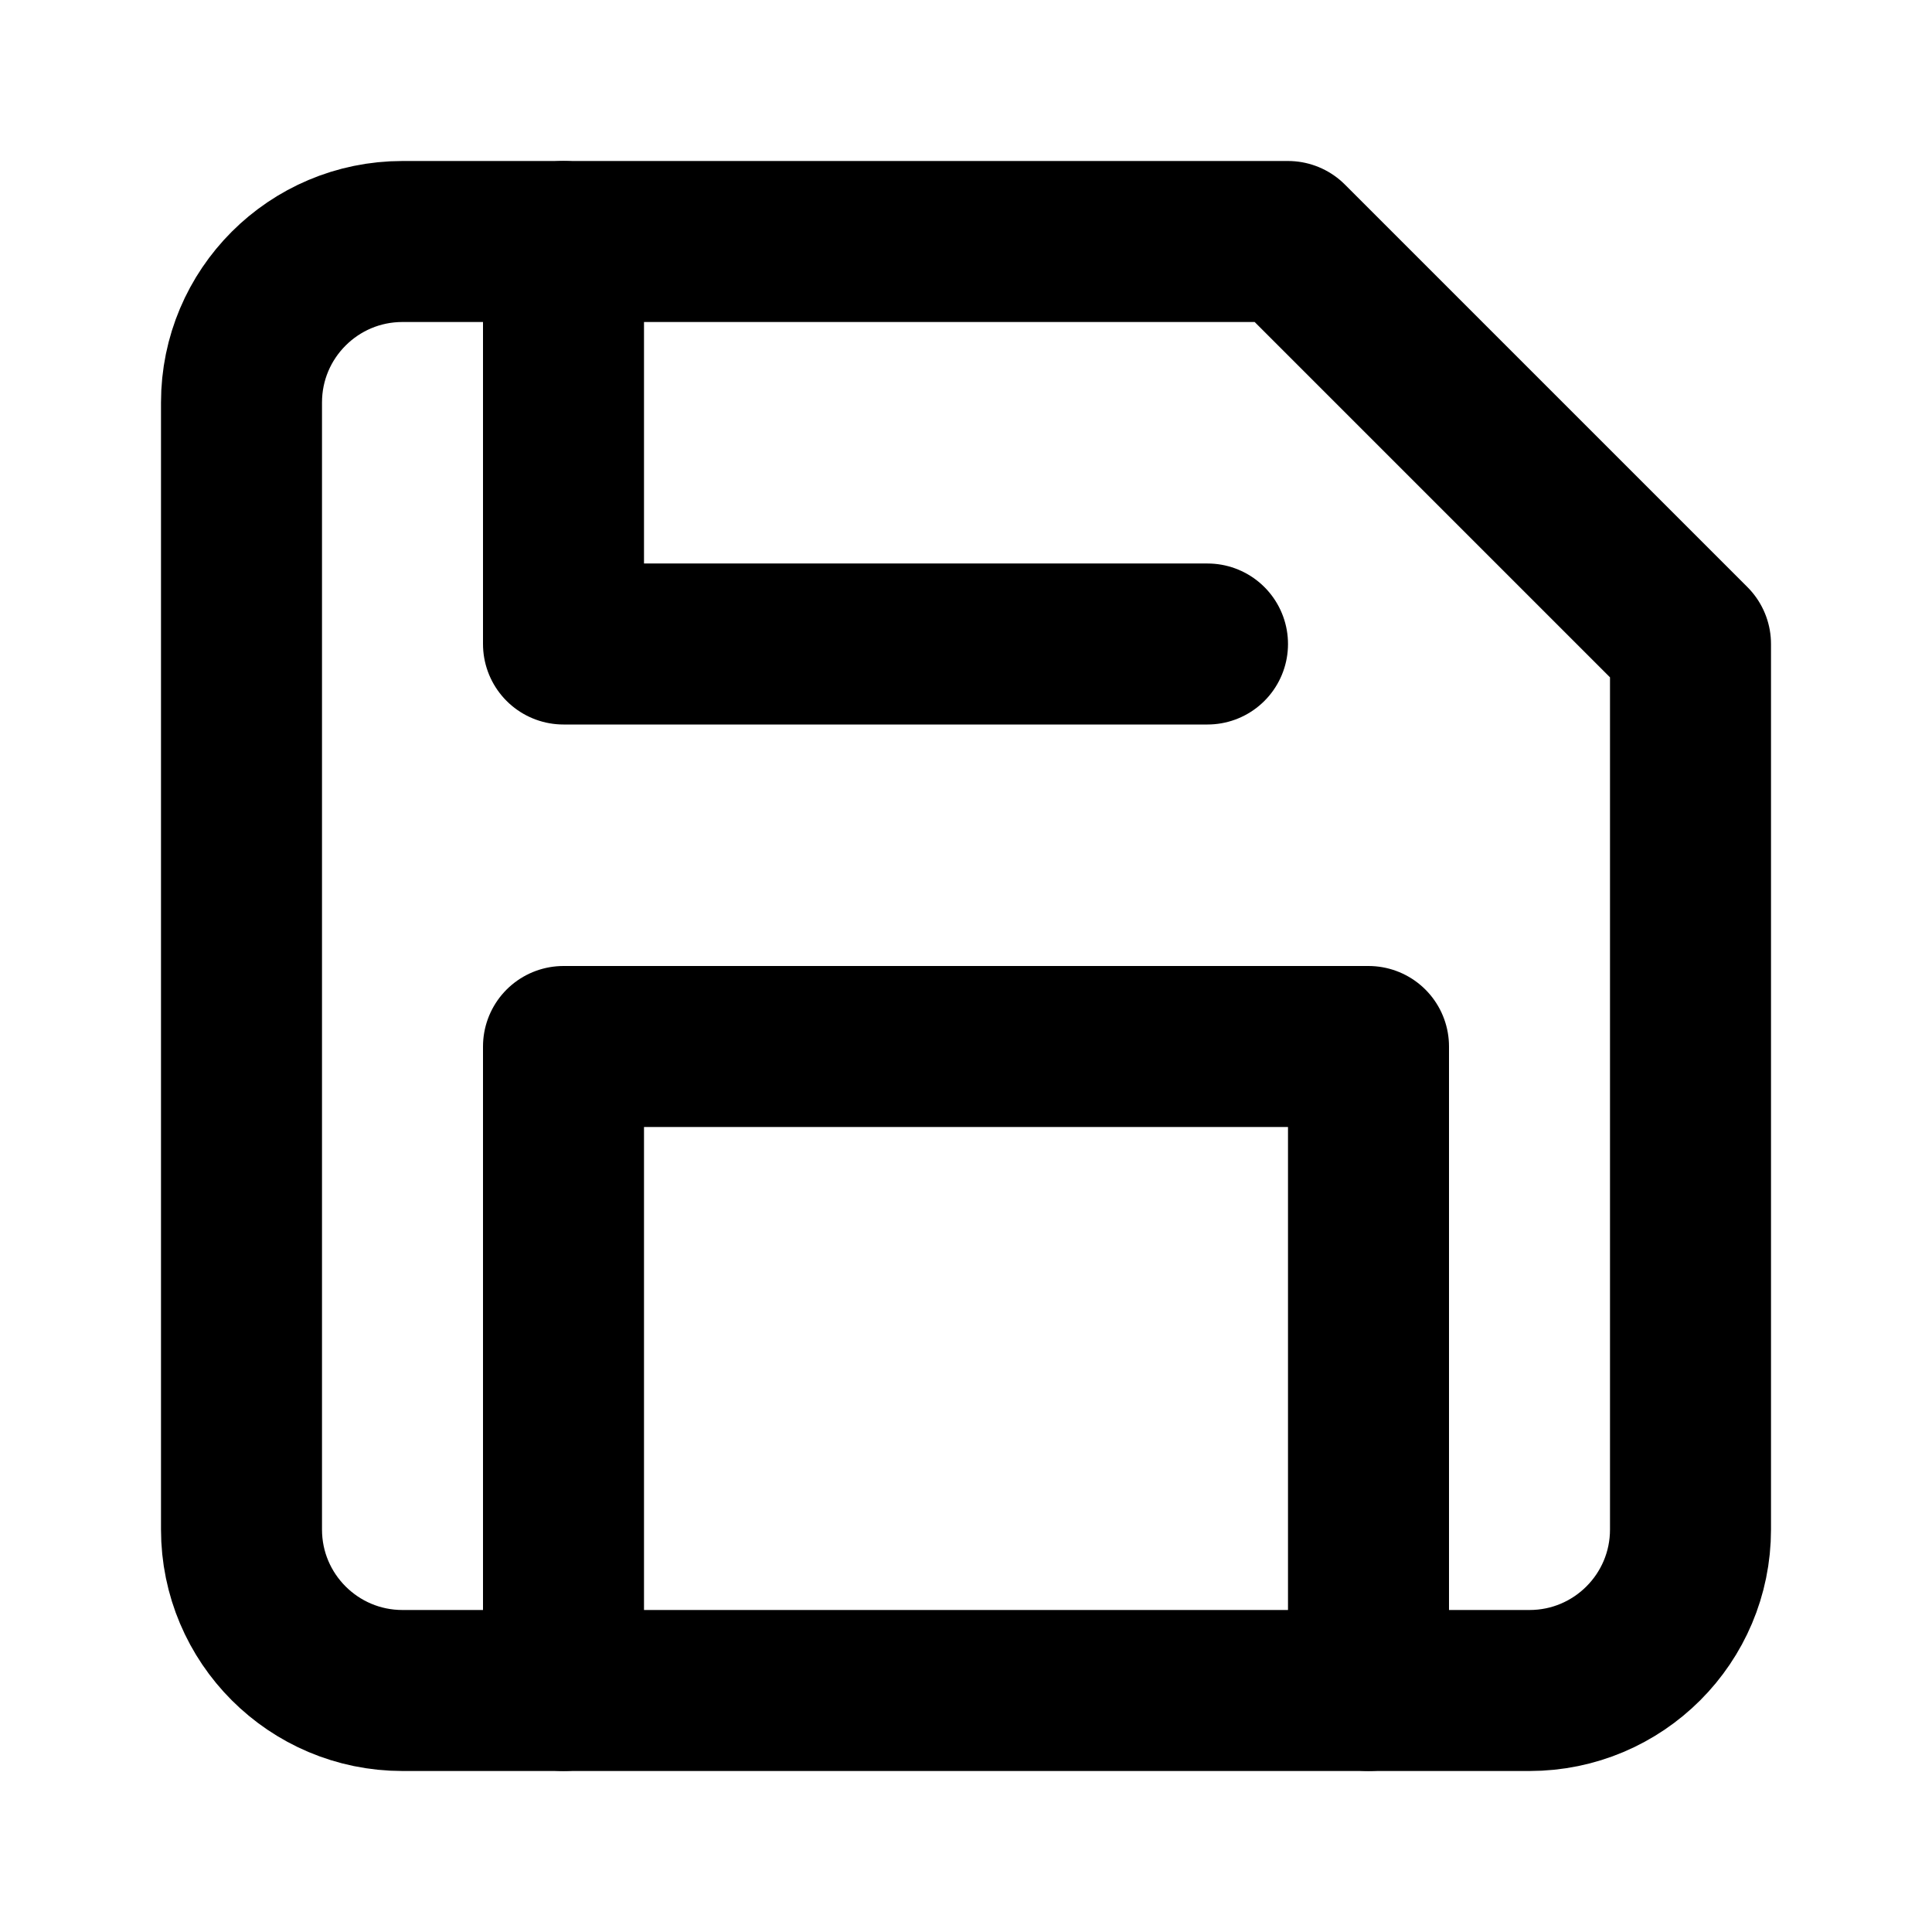
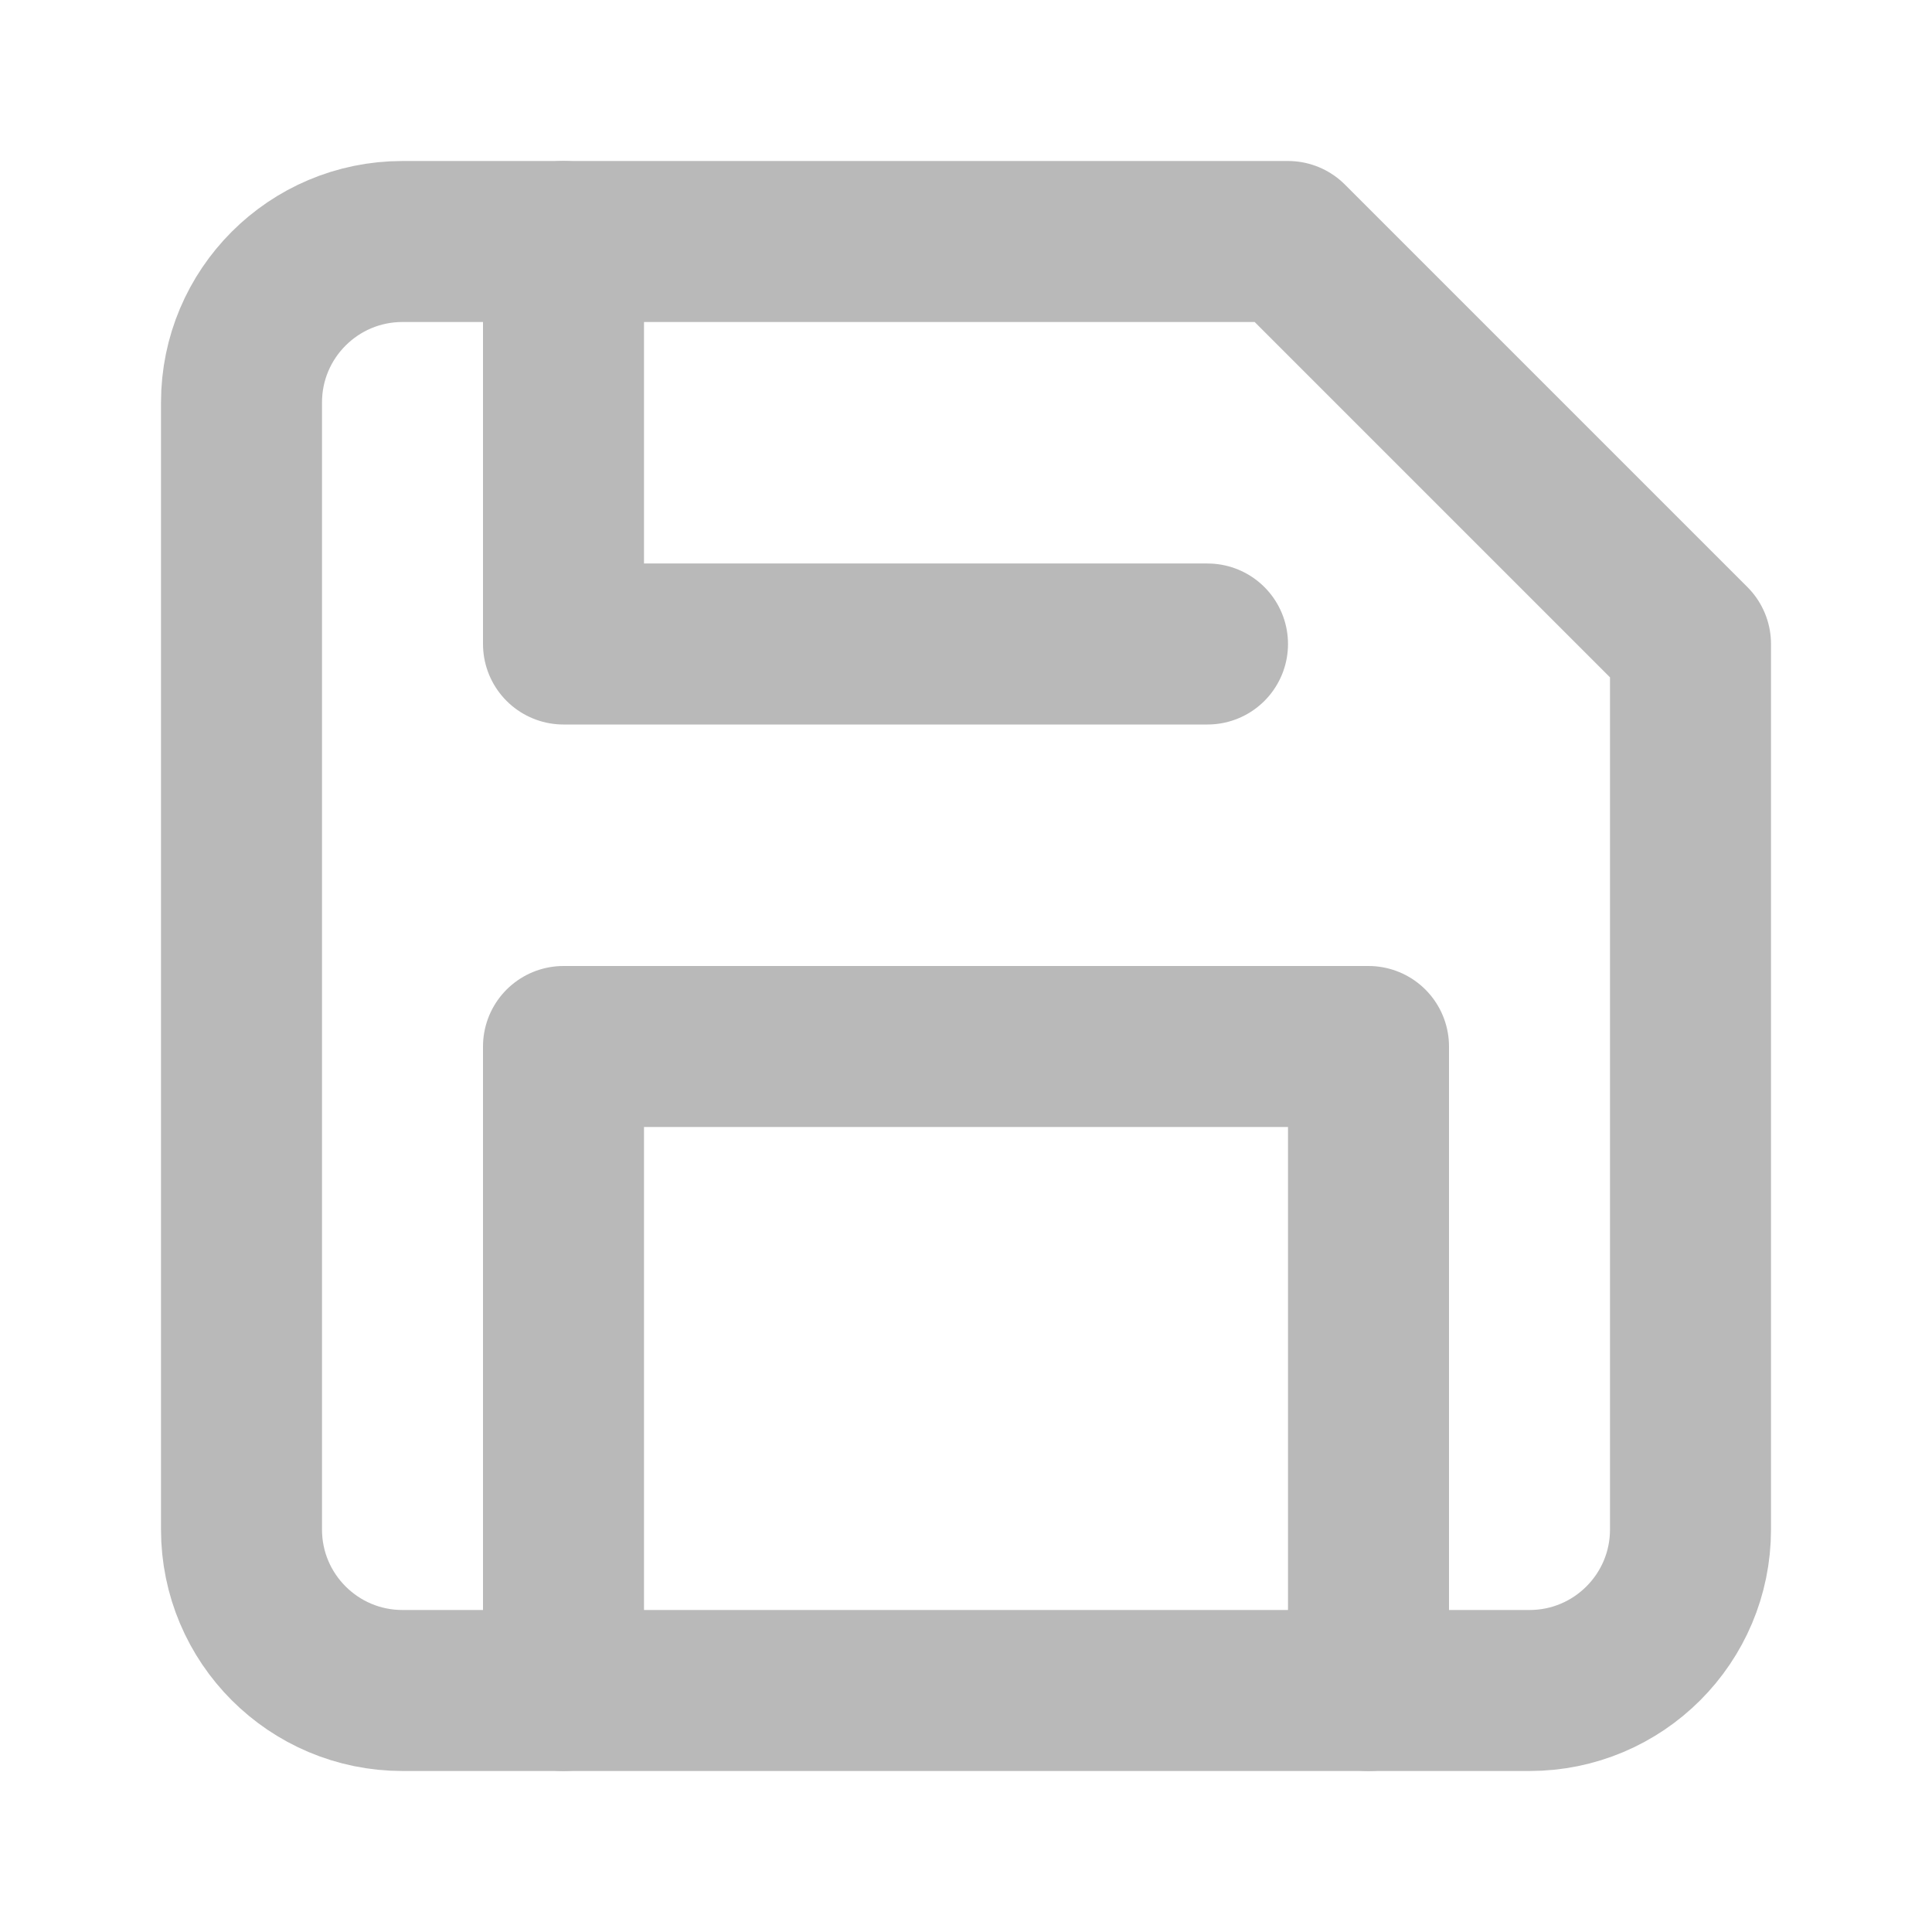
- <svg xmlns="http://www.w3.org/2000/svg" width="24" height="24" viewBox="0 0 24 24" fill="none" stroke="currentColor" stroke-width="2" stroke-linecap="round" stroke-linejoin="round" class="feather feather-save">
+ <svg xmlns="http://www.w3.org/2000/svg" width="24" height="24" viewBox="0 0 24 24" fill="none" stroke="#b9b9b9" stroke-width="2" stroke-linecap="round" stroke-linejoin="round" class="feather feather-save">
  <path d="M19 21H5a2 2 0 0 1-2-2V5a2 2 0 0 1 2-2h11l5 5v11a2 2 0 0 1-2 2z" />
  <polyline points="17 21 17 13 7 13 7 21" />
  <polyline points="7 3 7 8 15 8" />
</svg>
